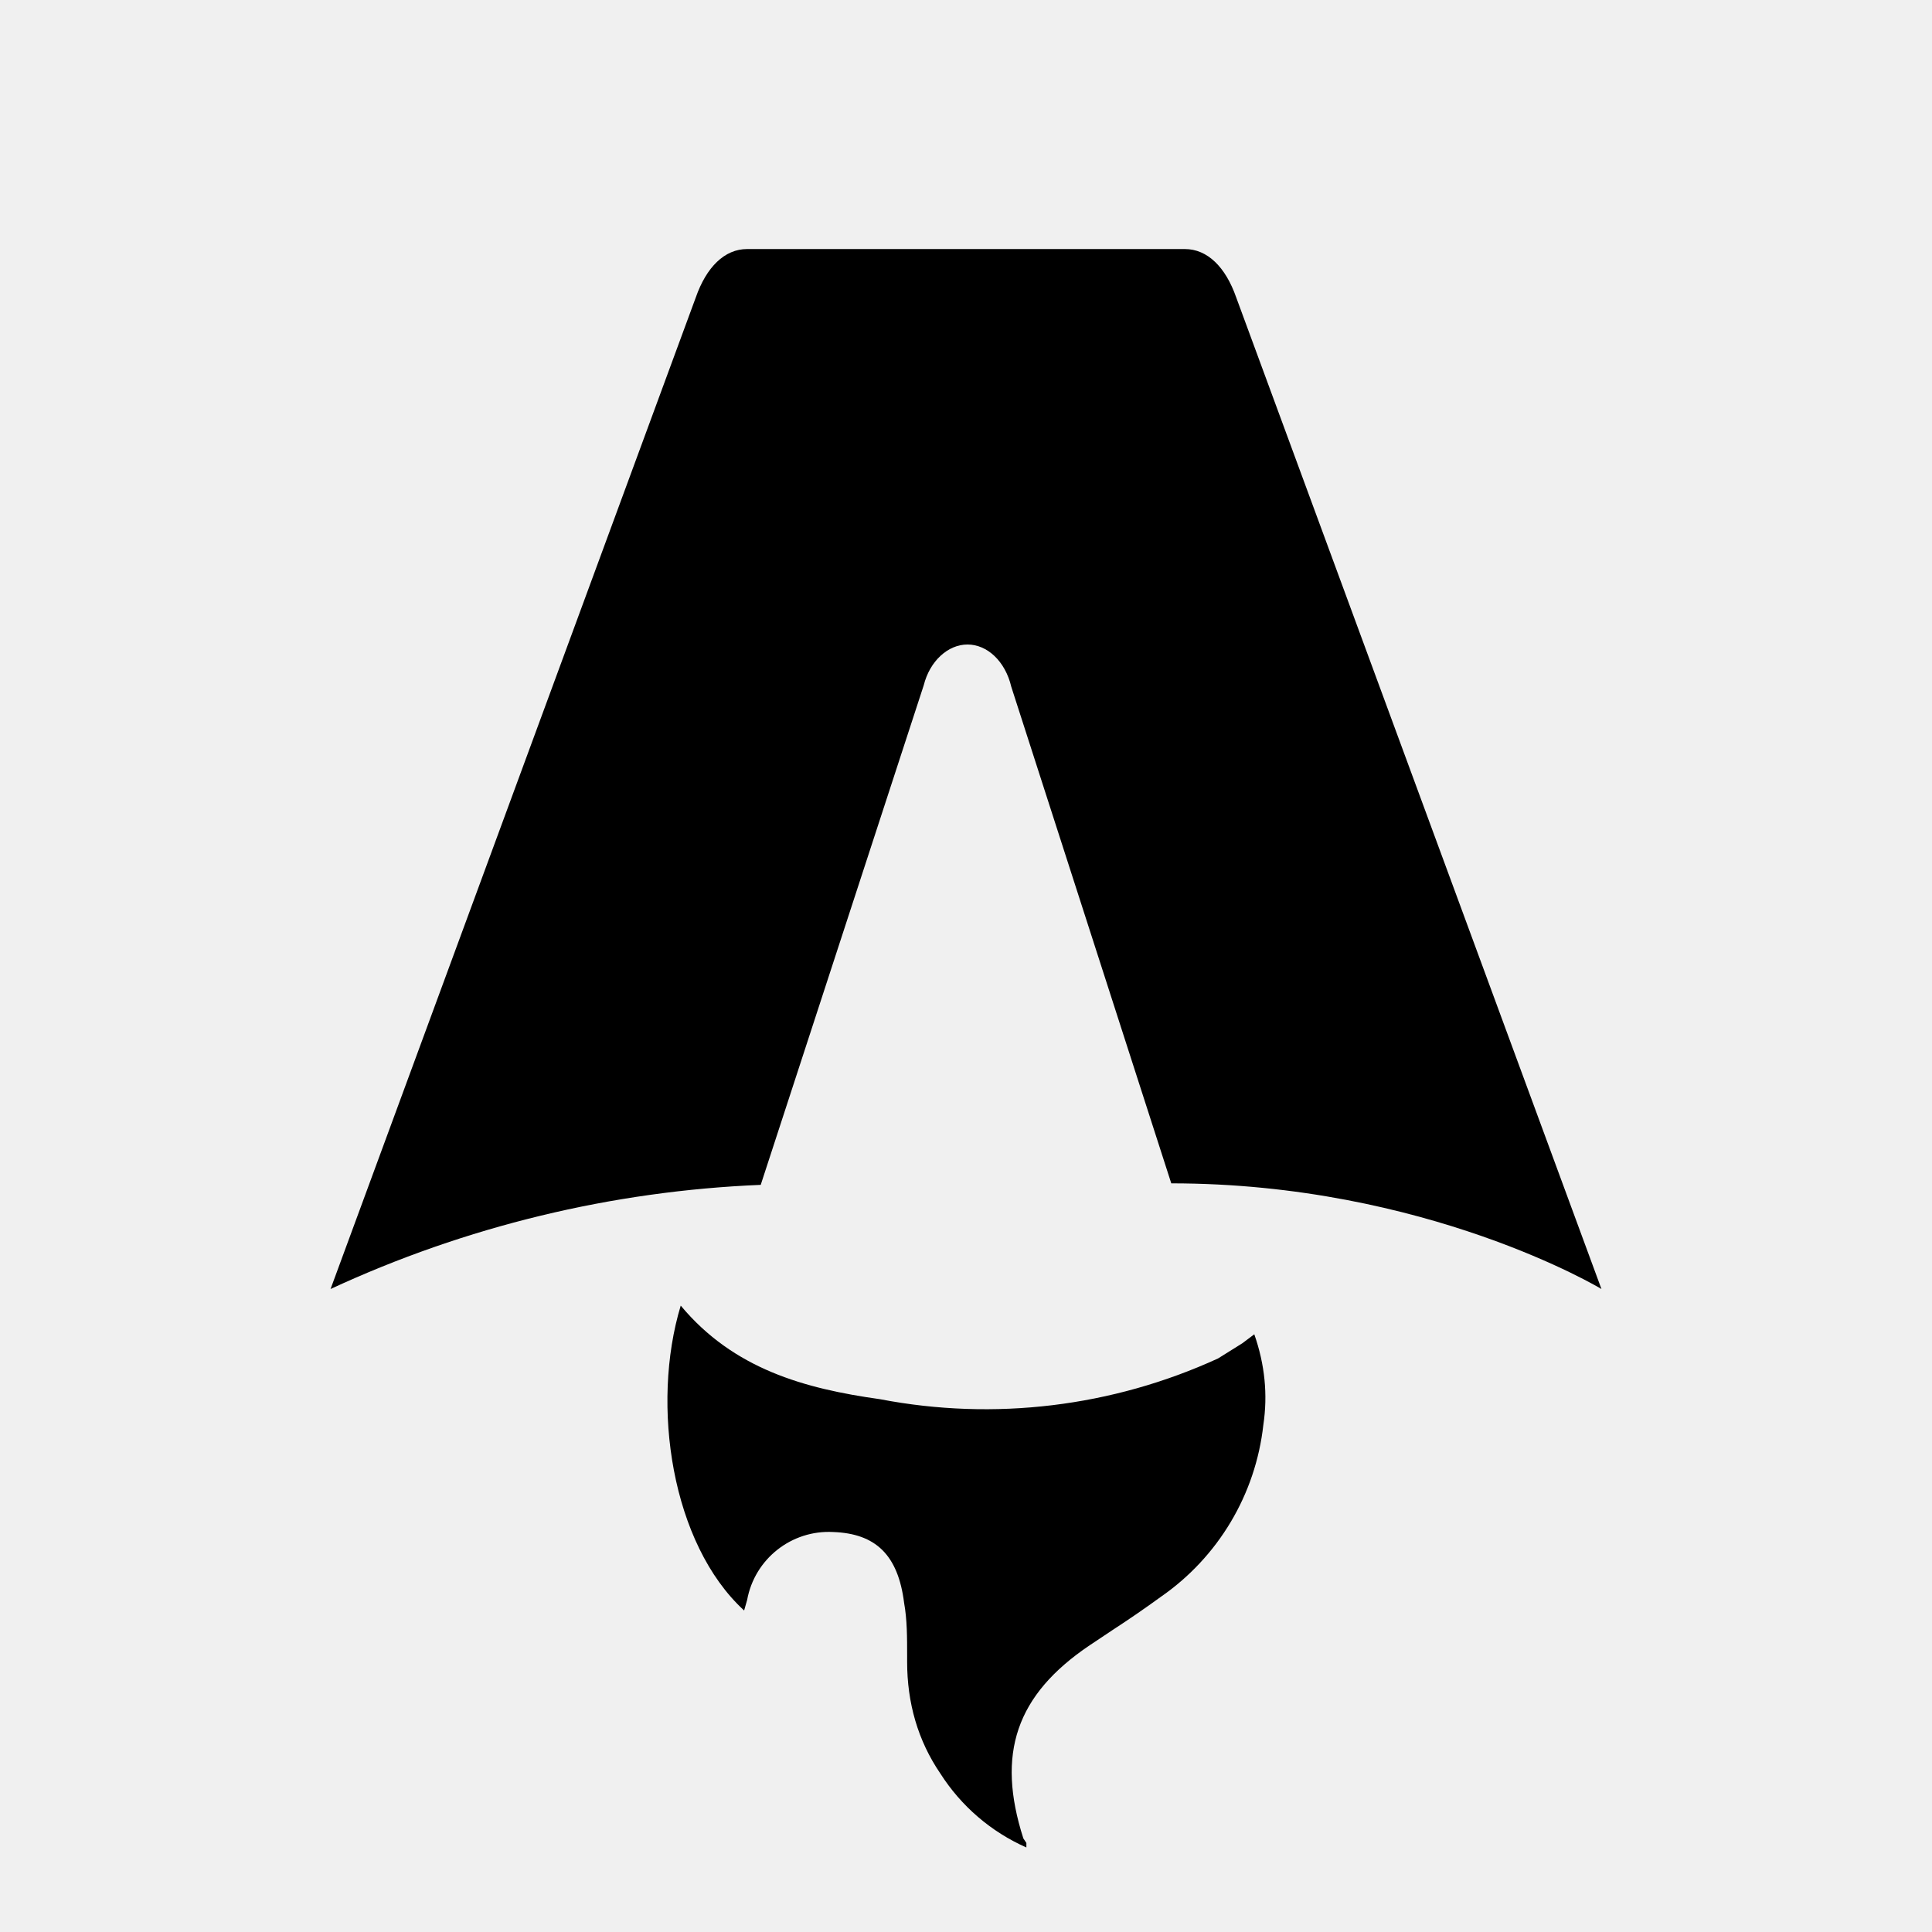
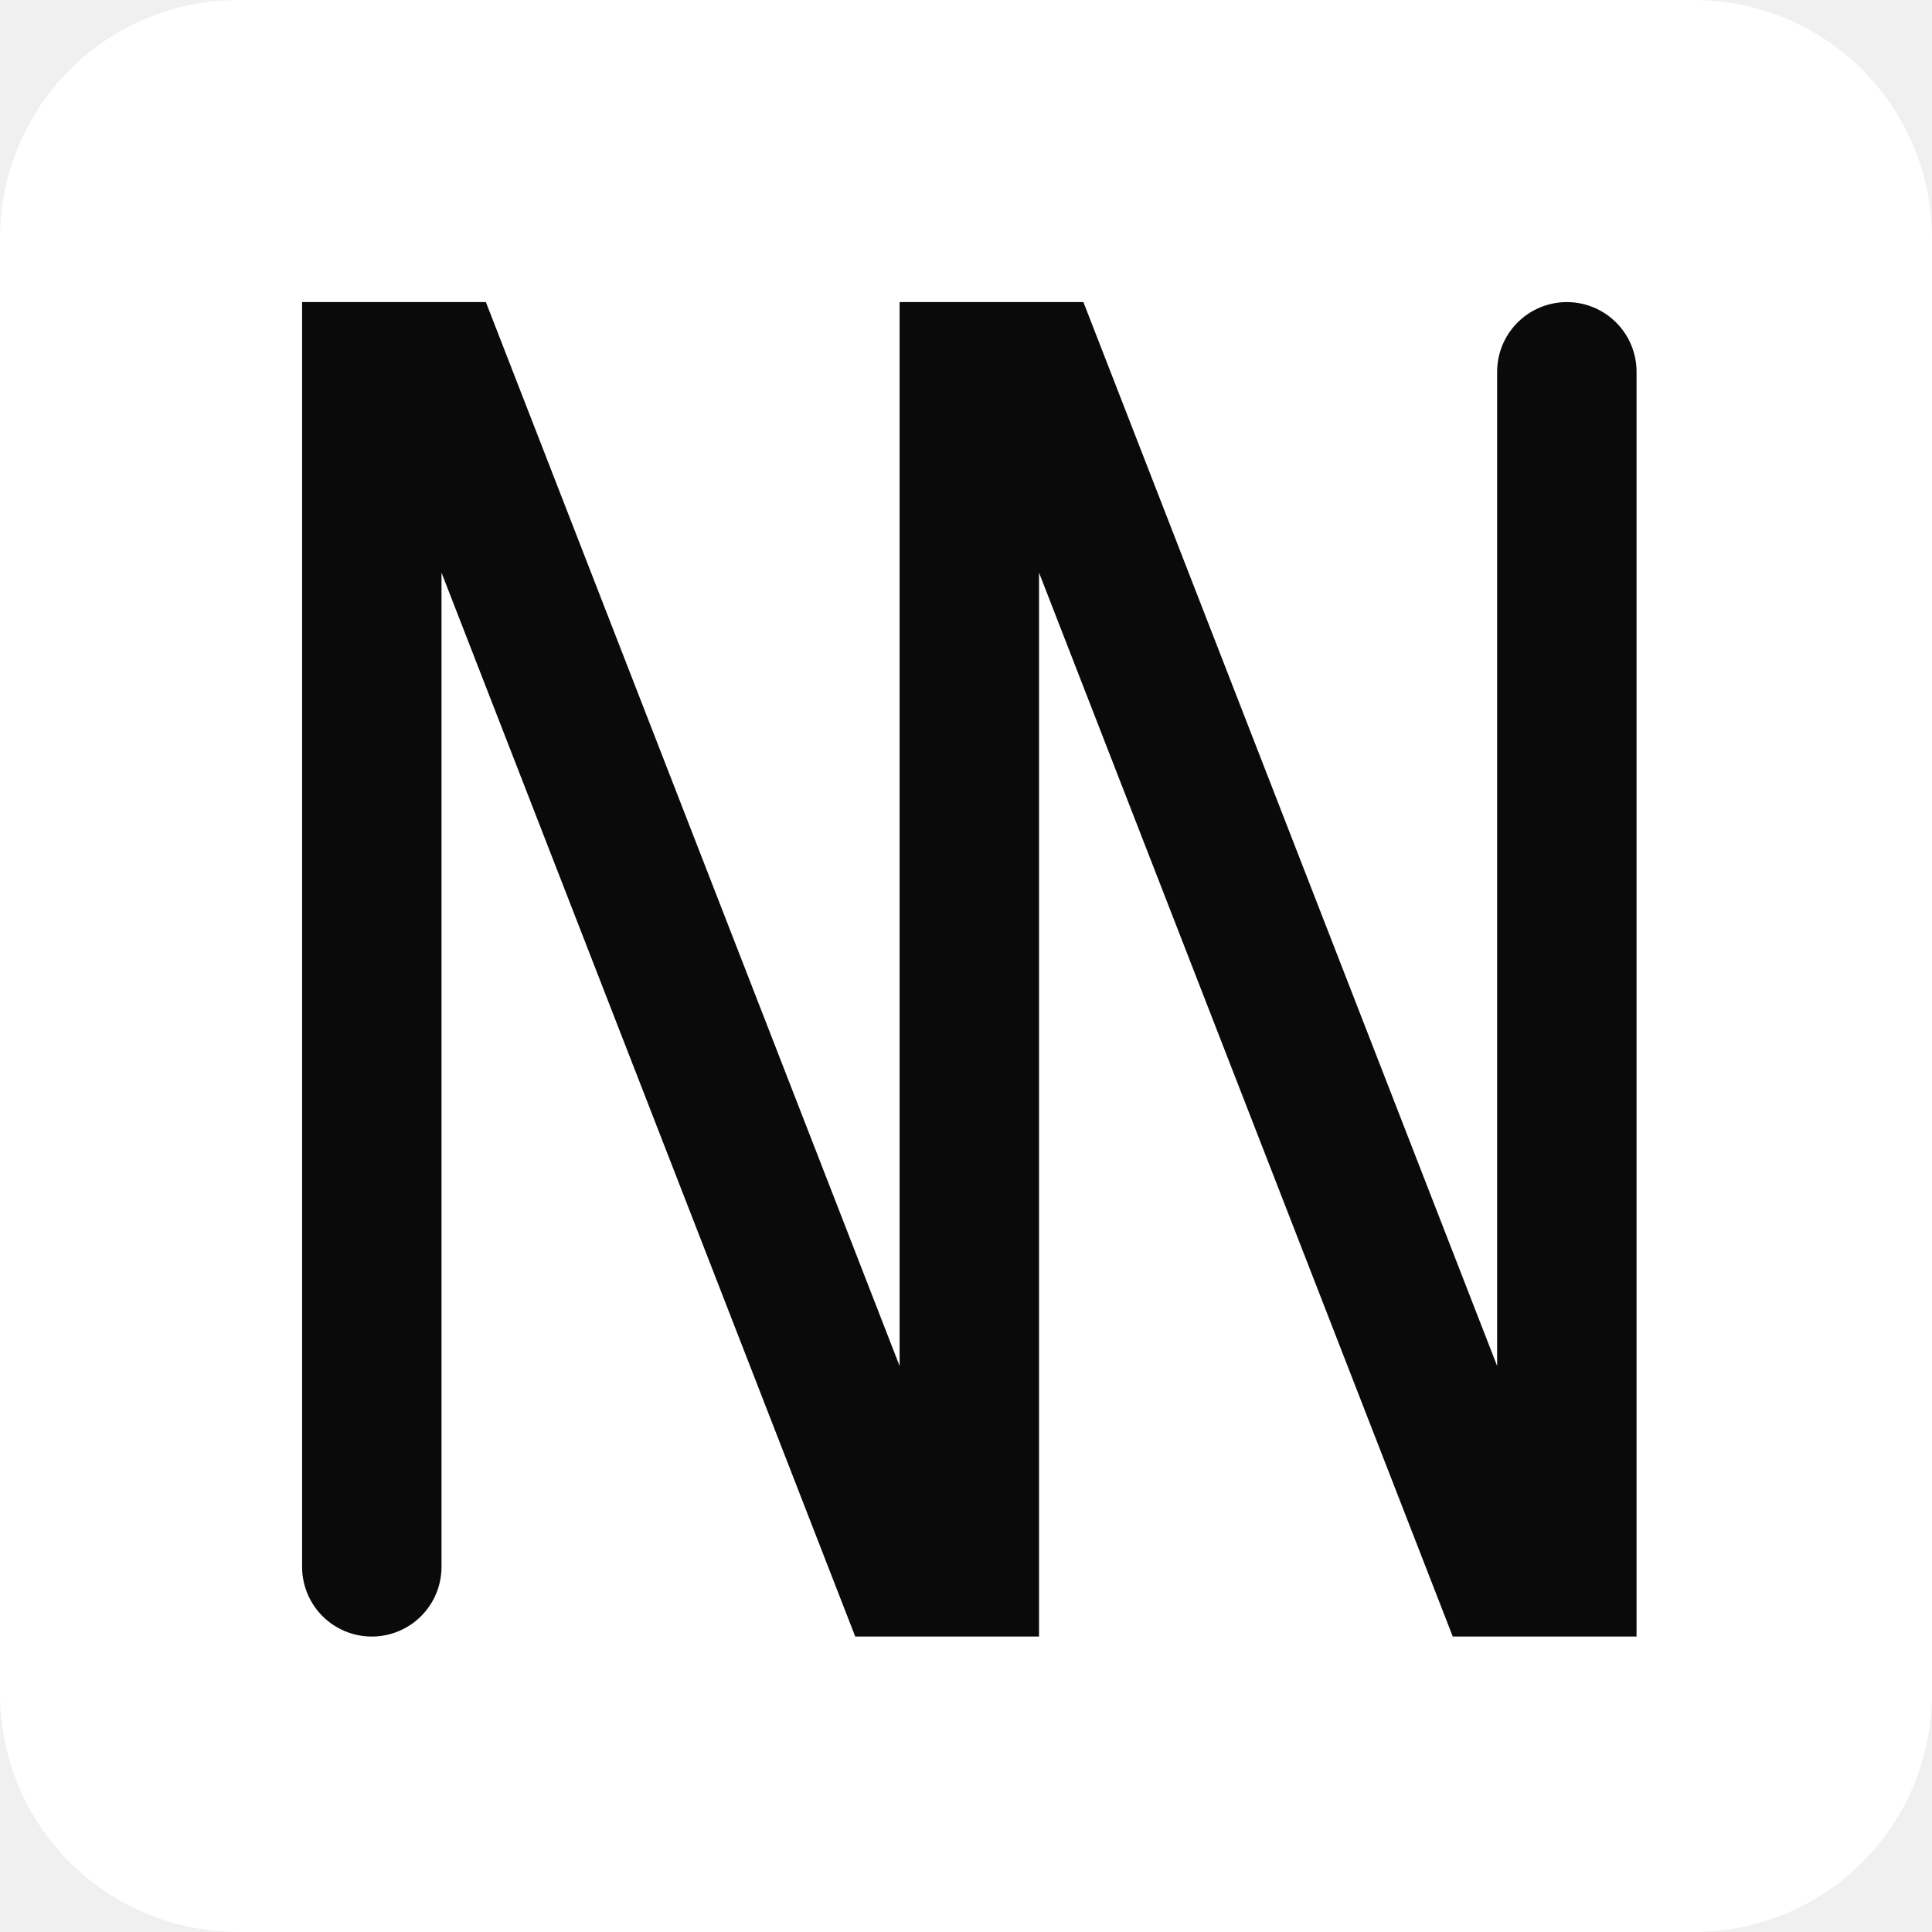
- <svg xmlns="http://www.w3.org/2000/svg" fill="none" viewBox="0 0 128 128">
-   <path d="M50.4 78.5a75.1 75.1 0 0 0-28.5 6.9l24.2-65.7c.7-2 1.9-3.2 3.4-3.2h29c1.5 0 2.7 1.2 3.4 3.2l24.2 65.7s-11.6-7-28.5-7L67 45.5c-.4-1.7-1.6-2.8-2.9-2.8-1.3 0-2.5 1.1-2.9 2.7L50.4 78.5Zm-1.1 28.2Zm-4.2-20.2c-2 6.6-.6 15.8 4.2 20.2a17.5 17.5 0 0 1 .2-.7 5.5 5.5 0 0 1 5.7-4.5c2.8.1 4.3 1.5 4.7 4.7.2 1.1.2 2.3.2 3.5v.4c0 2.7.7 5.2 2.2 7.4a13 13 0 0 0 5.7 4.9v-.3l-.2-.3c-1.8-5.6-.5-9.5 4.4-12.8l1.5-1a73 73 0 0 0 3.2-2.2 16 16 0 0 0 6.8-11.4c.3-2 .1-4-.6-6l-.8.6-1.6 1a37 37 0 0 1-22.4 2.7c-5-.7-9.7-2-13.2-6.2Z" />
-   <style>
-         path { fill: #000; }
-         @media (prefers-color-scheme: dark) {
-             path { fill: #FFF; }
-         }
-     </style>
+ <svg xmlns="http://www.w3.org/2000/svg" version="1.1" viewBox="0 0 291 291">
+   <path fill="#fff" d="M255 291H36c-20 0-36-16-36-36V36C0 16 16 0 36 0h219c20 0 36 16 36 36v219c0 20-16 36-36 36z" />
+   <path fill="none" stroke="#0a0a0a" stroke-linecap="round" stroke-width="21" d="M56 236h0V56h10l70 180h10V56h10l70 180h10V56" />
</svg>
